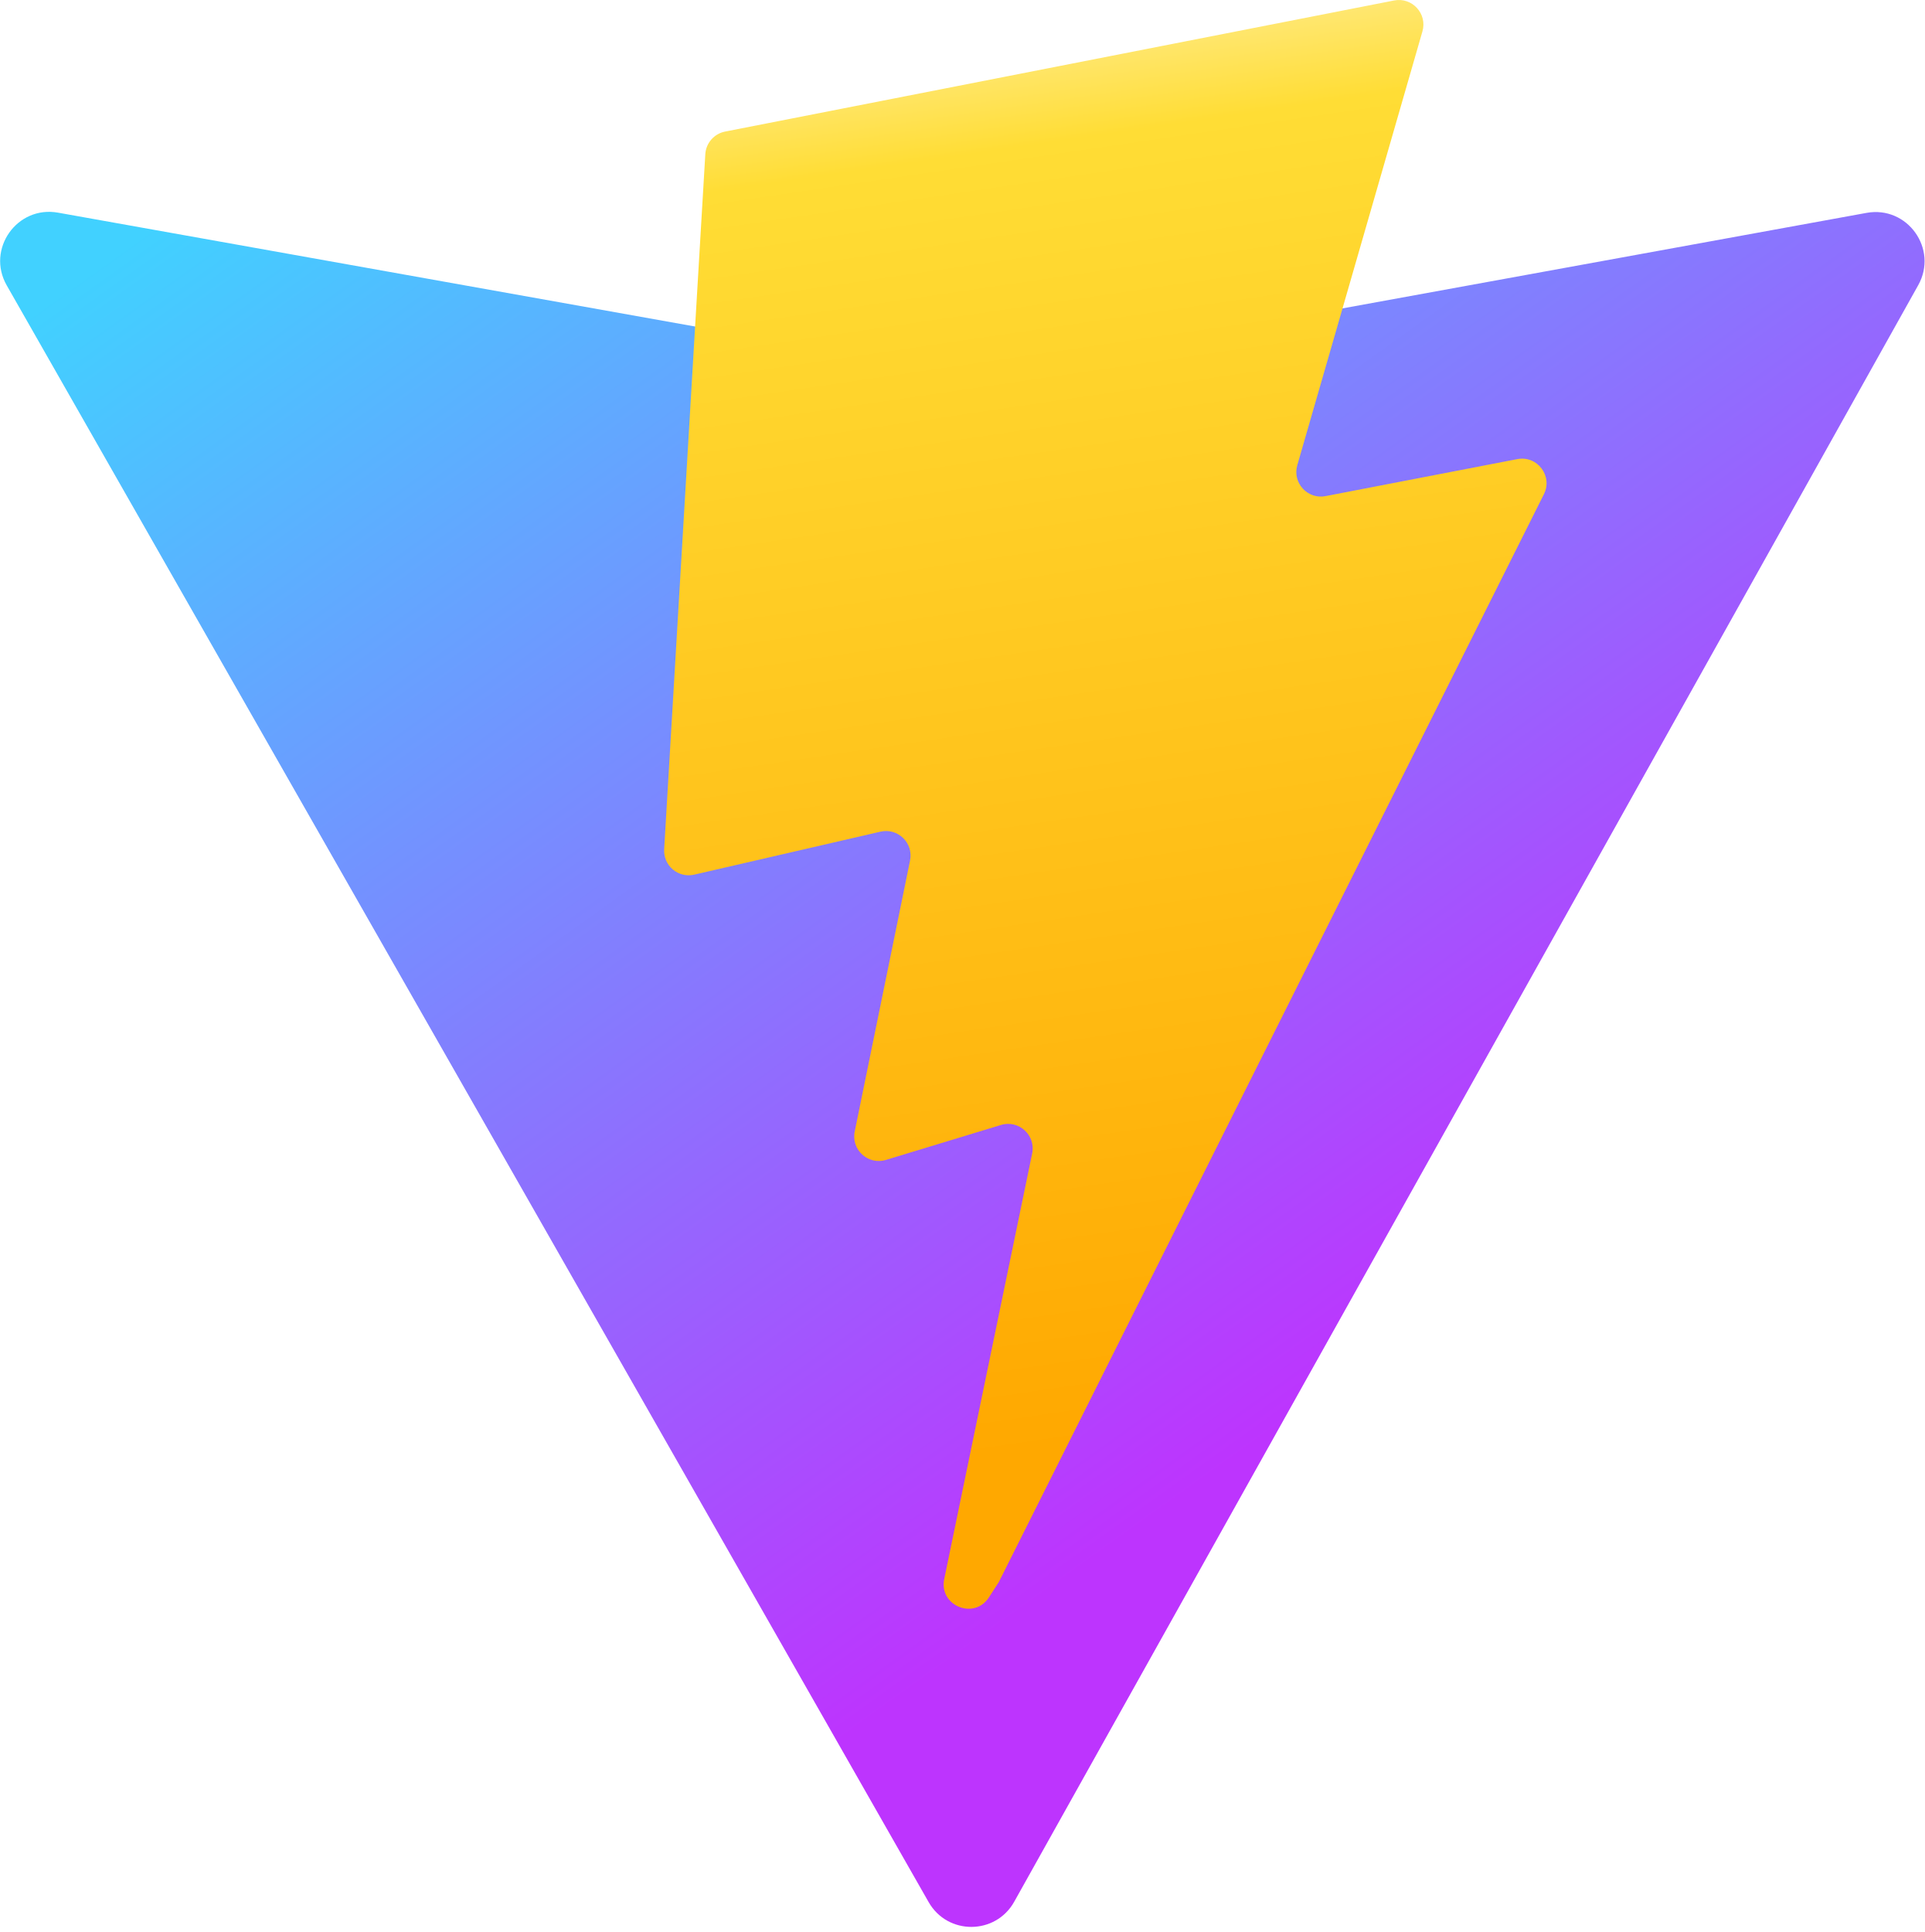
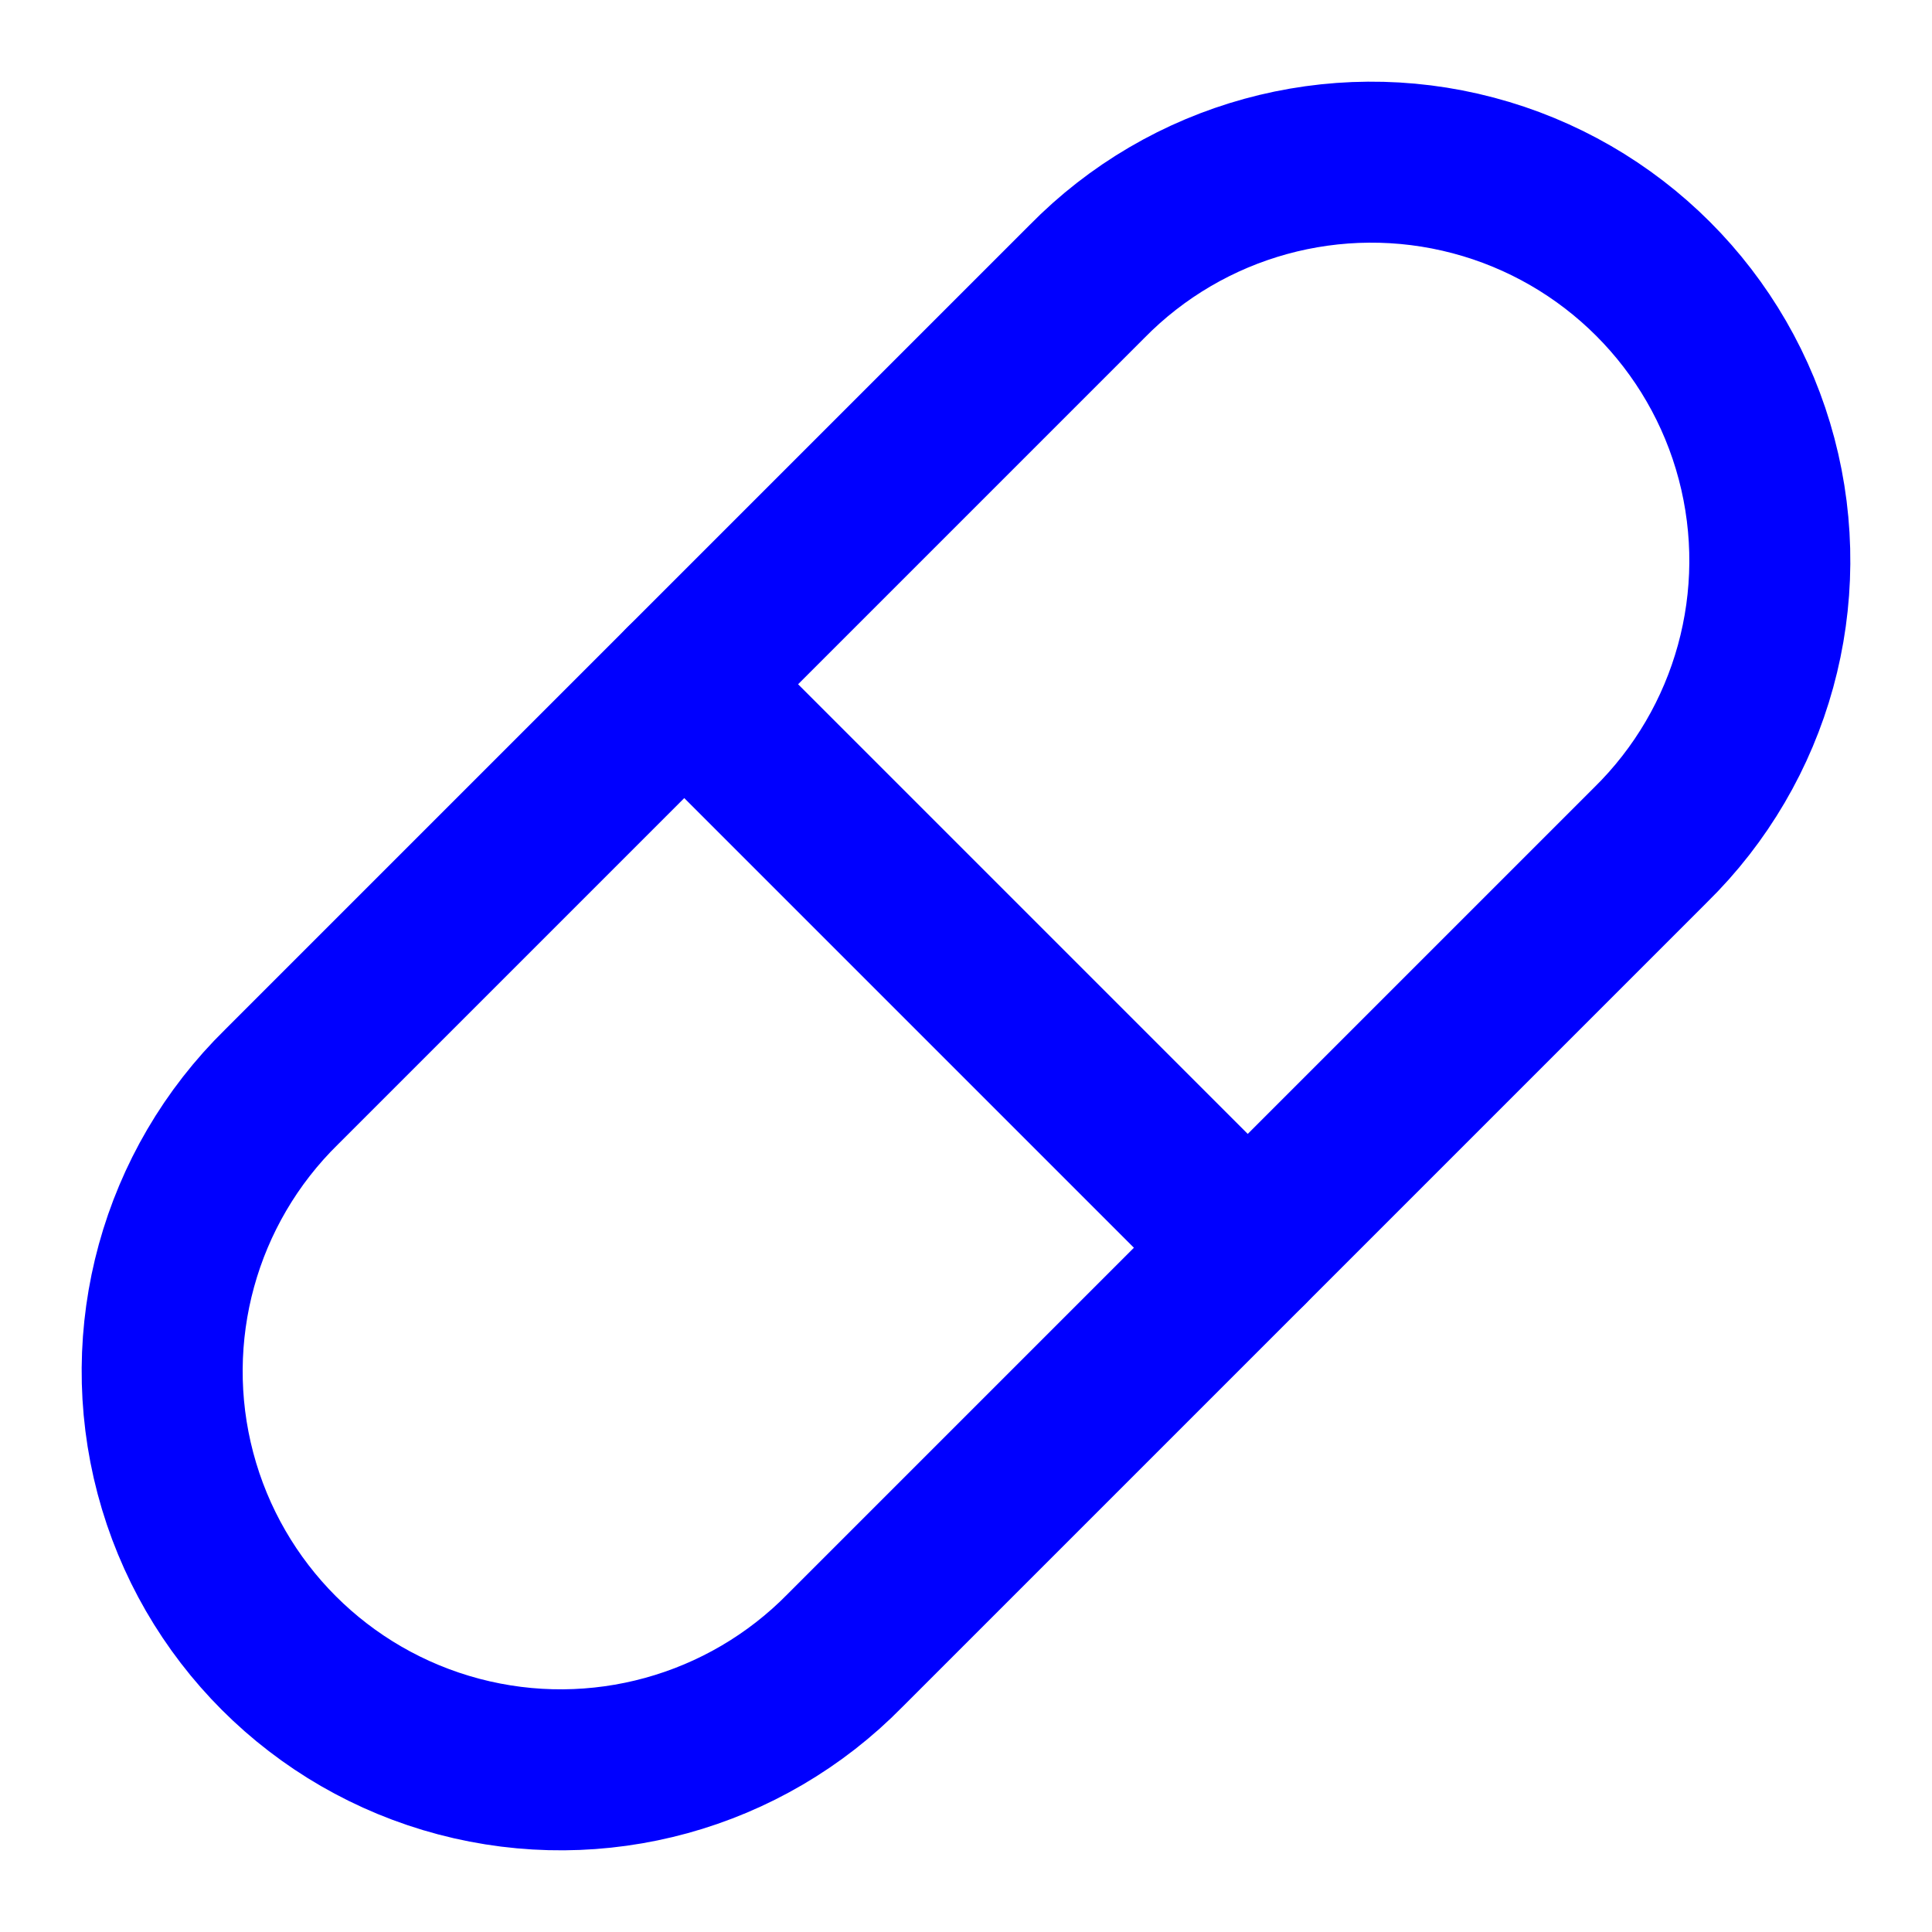
- <svg xmlns="http://www.w3.org/2000/svg" aria-hidden="true" role="img" class="iconify iconify--logos" width="31.88" height="32" preserveAspectRatio="xMidYMid meet" viewBox="0 0 256 257">
-   <defs>
-     <linearGradient id="IconifyId1813088fe1fbc01fb466" x1="-.828%" x2="57.636%" y1="7.652%" y2="78.411%">
-       <stop offset="0%" stop-color="#41D1FF" />
-       <stop offset="100%" stop-color="#BD34FE" />
-     </linearGradient>
-     <linearGradient id="IconifyId1813088fe1fbc01fb467" x1="43.376%" x2="50.316%" y1="2.242%" y2="89.03%">
-       <stop offset="0%" stop-color="#FFEA83" />
-       <stop offset="8.333%" stop-color="#FFDD35" />
-       <stop offset="100%" stop-color="#FFA800" />
-     </linearGradient>
-   </defs>
-   <path fill="url(#IconifyId1813088fe1fbc01fb466)" d="M255.153 37.938L134.897 252.976c-2.483 4.44-8.862 4.466-11.382.048L.875 37.958c-2.746-4.814 1.371-10.646 6.827-9.67l120.385 21.517a6.537 6.537 0 0 0 2.322-.004l117.867-21.483c5.438-.991 9.574 4.796 6.877 9.62Z" />
-   <path fill="url(#IconifyId1813088fe1fbc01fb467)" d="M185.432.063L96.44 17.501a3.268 3.268 0 0 0-2.634 3.014l-5.474 92.456a3.268 3.268 0 0 0 3.997 3.378l24.777-5.718c2.318-.535 4.413 1.507 3.936 3.838l-7.361 36.047c-.495 2.426 1.782 4.5 4.151 3.78l15.304-4.649c2.372-.72 4.652 1.36 4.15 3.788l-11.698 56.621c-.732 3.542 3.979 5.473 5.943 2.437l1.313-2.028l72.516-144.72c1.215-2.423-.88-5.186-3.54-4.672l-25.505 4.922c-2.396.462-4.435-1.77-3.759-4.114l16.646-57.705c.677-2.35-1.37-4.583-3.769-4.113Z" />
+ <svg xmlns="http://www.w3.org/2000/svg" width="24" height="24" viewBox="0 0 24 24" fill="none" stroke="blue" stroke-width="2" stroke-linecap="round" stroke-linejoin="round" class="lucide lucide-pill-icon lucide-pill">
+   <path d="m10.5 20.5 10-10a4.95 4.95 0 1 0-7-7l-10 10a4.95 4.95 0 1 0 7 7Z" />
+   <path d="m8.5 8.5 7 7" />
</svg>
